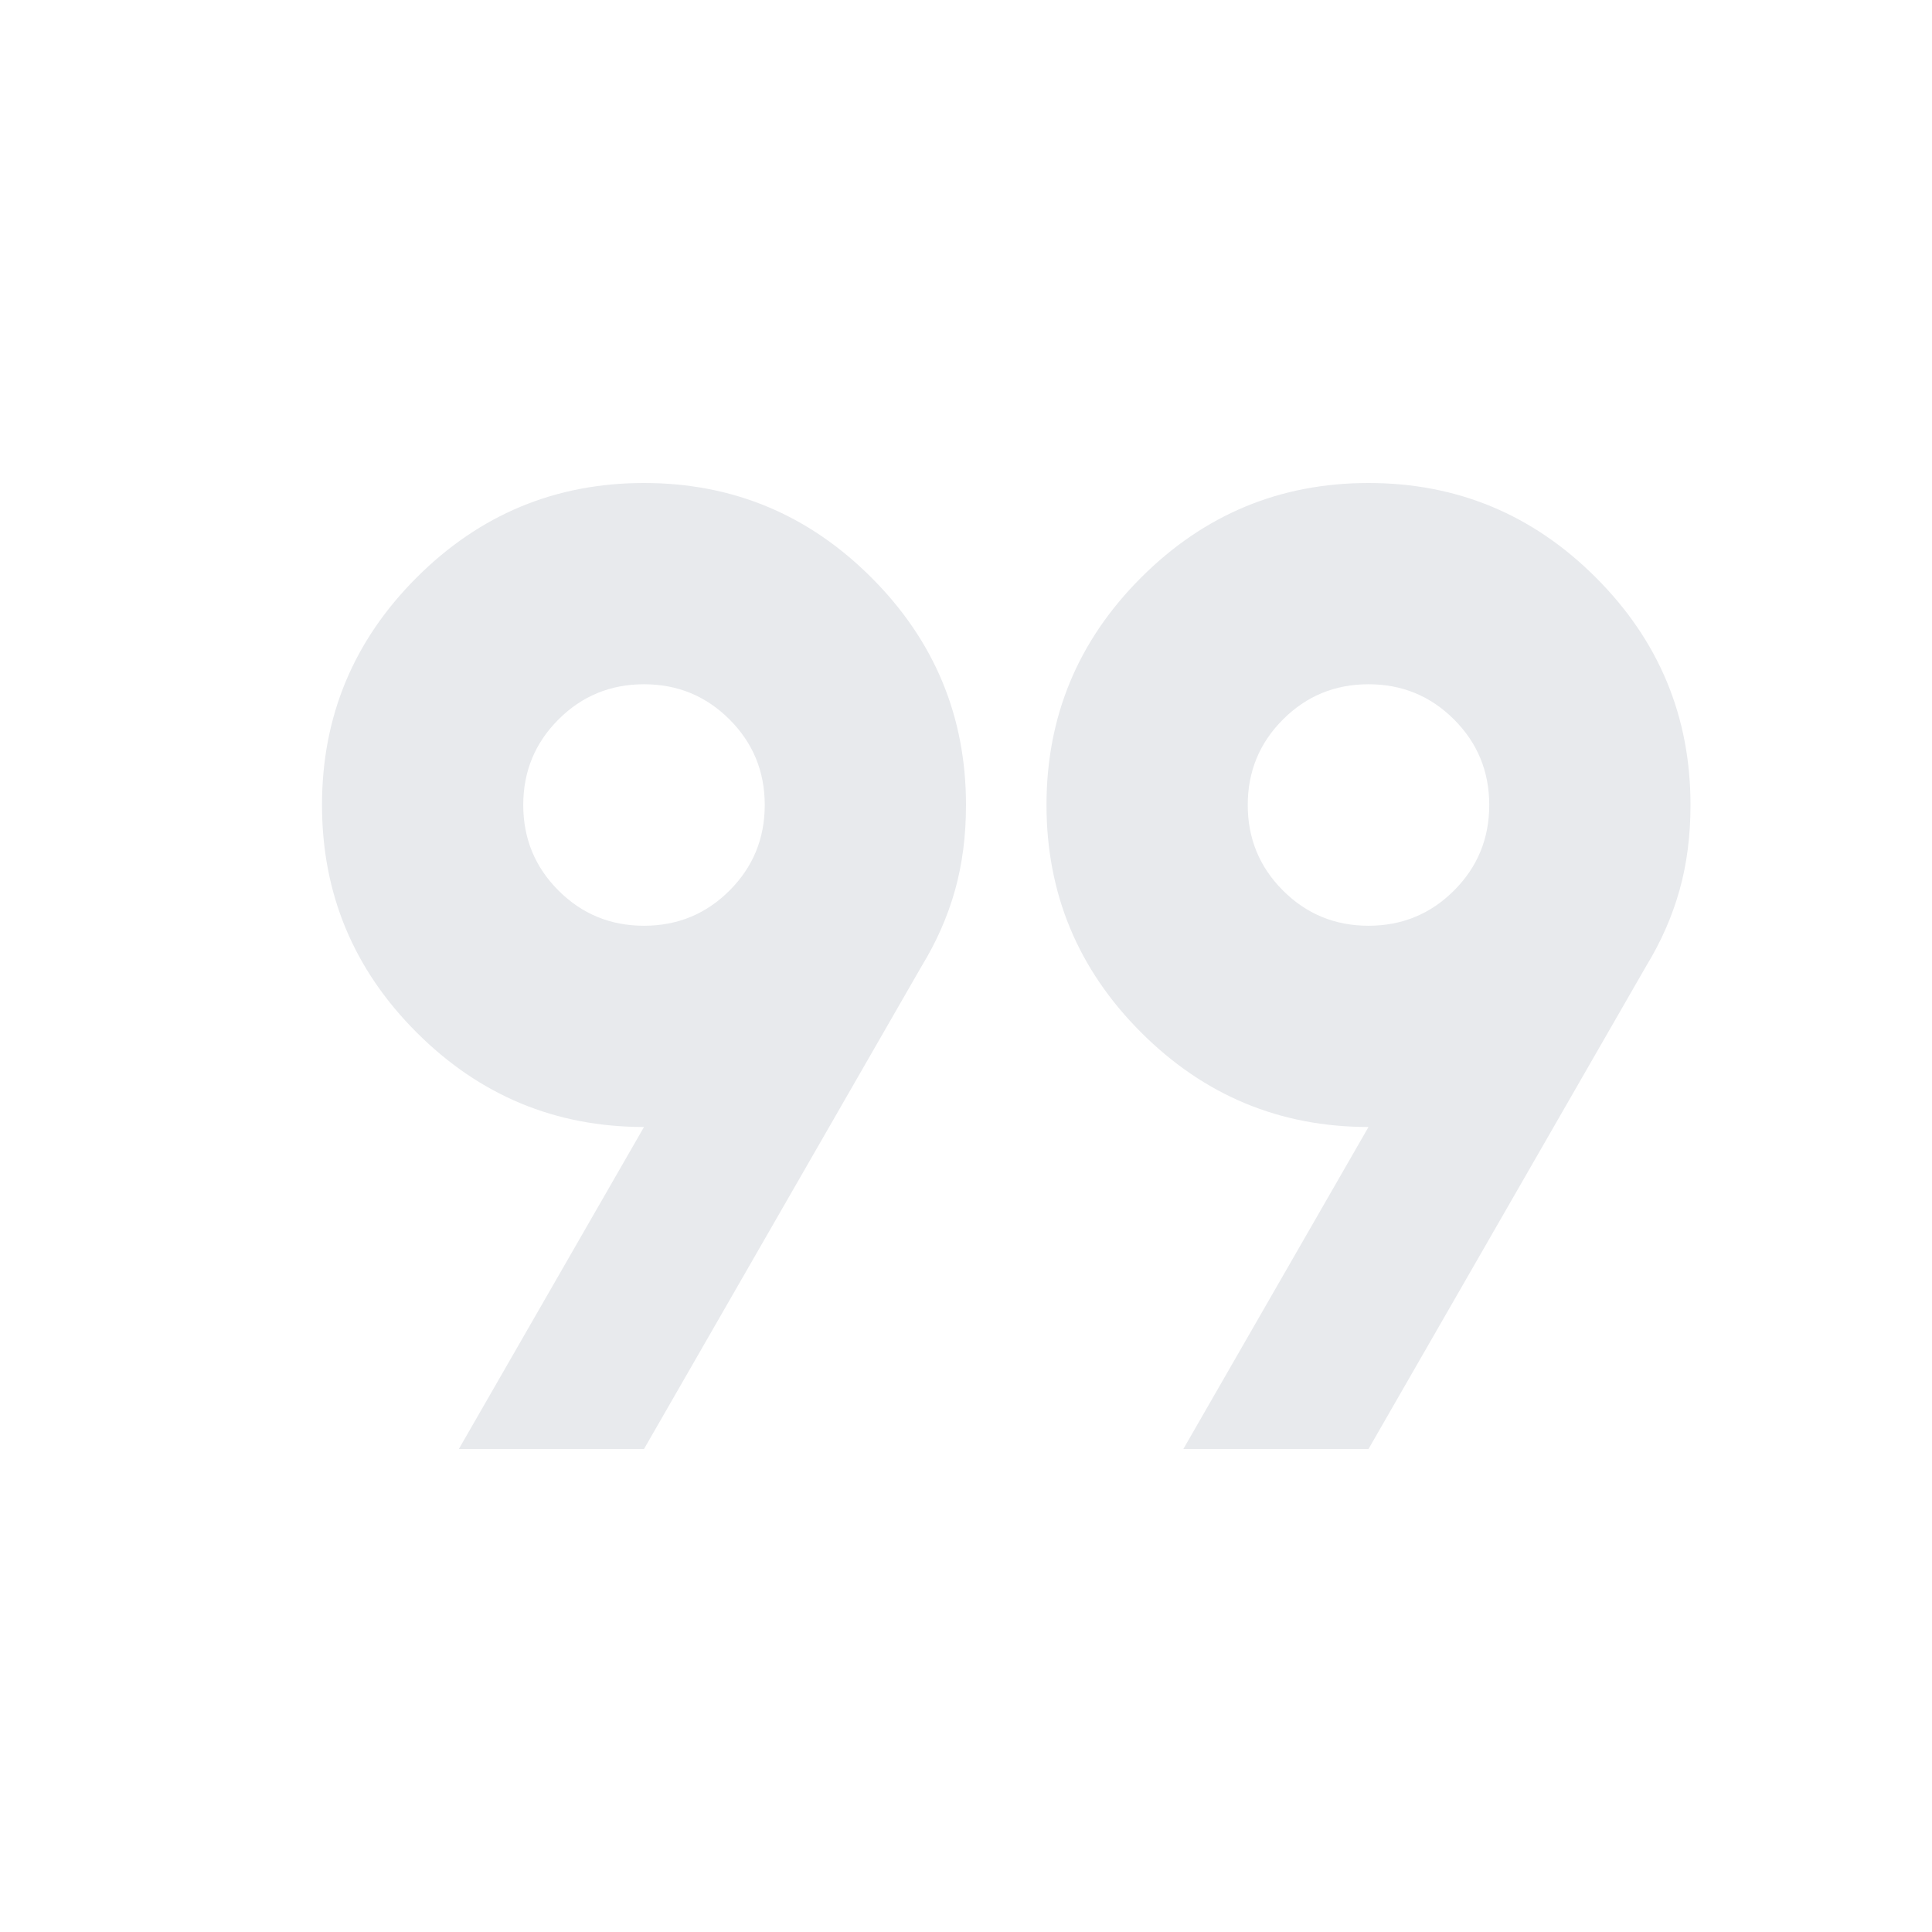
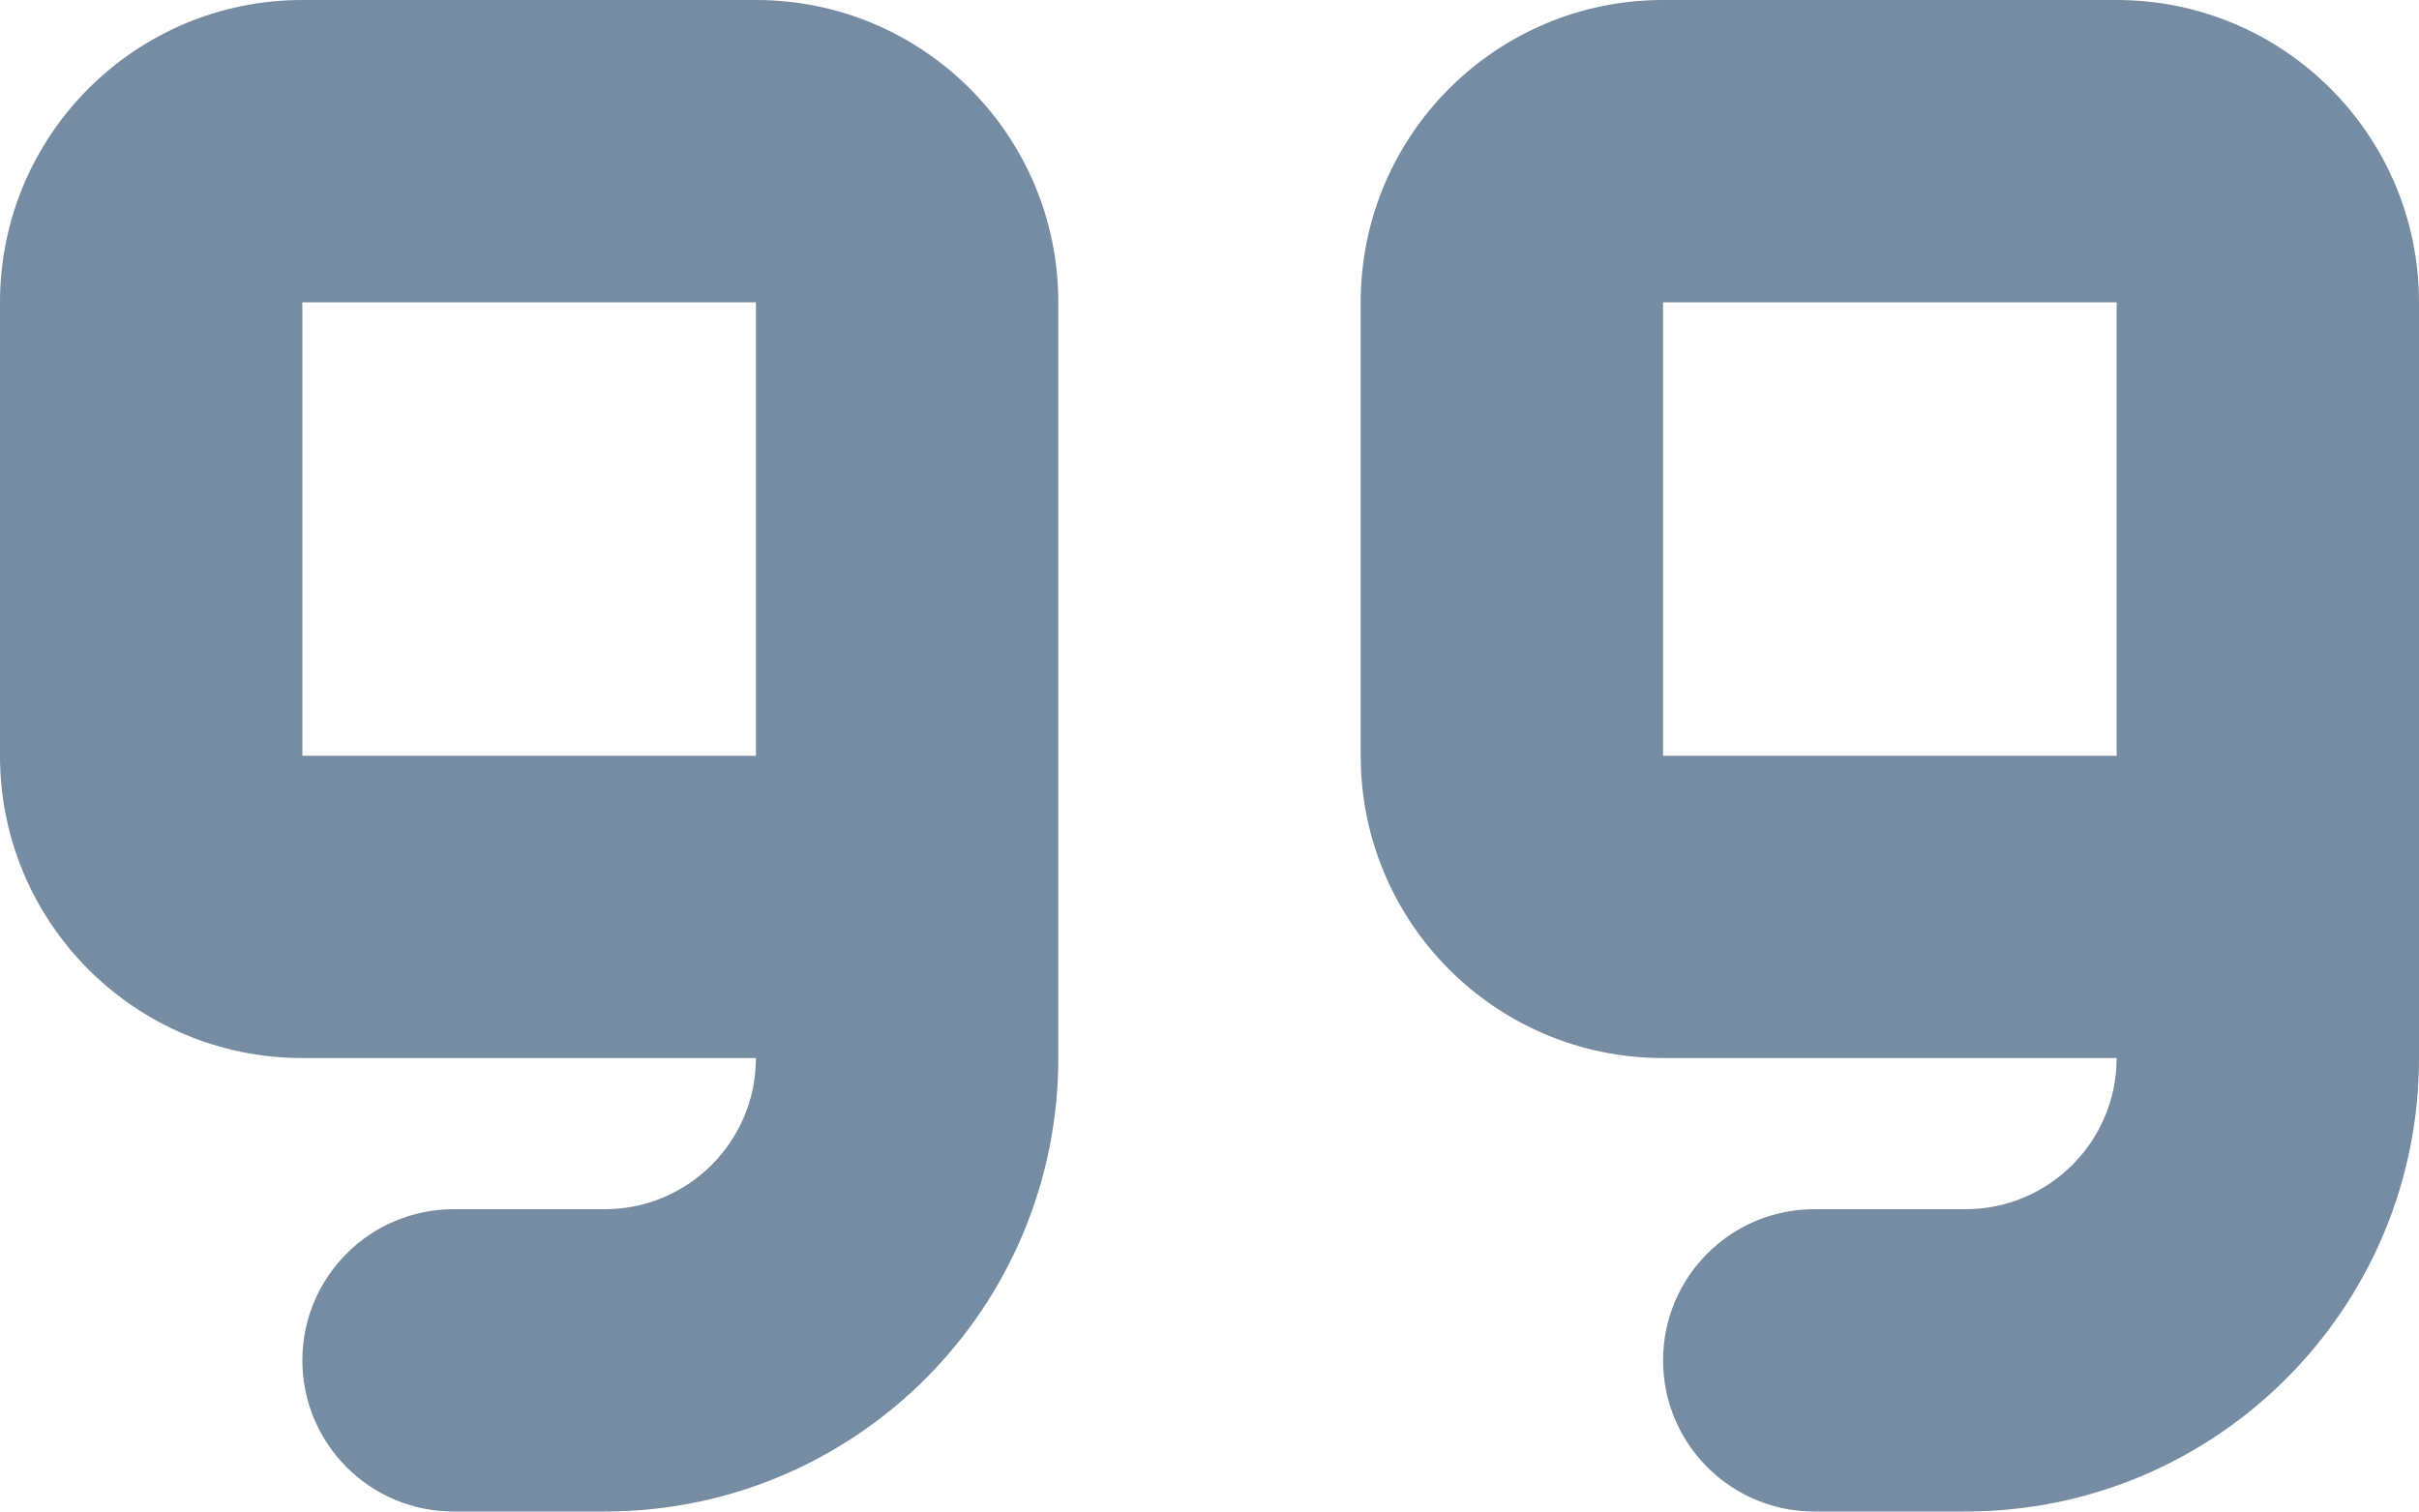
- <svg xmlns="http://www.w3.org/2000/svg" height="24px" viewBox="0 -960 960 960" width="24px" fill="#e8eaed">
-   <path d="m228-240 92-160q-66 0-113-47t-47-113q0-66 47-113t113-47q66 0 113 47t47 113q0 23-5.5 42.5T458-480L320-240h-92Zm360 0 92-160q-66 0-113-47t-47-113q0-66 47-113t113-47q66 0 113 47t47 113q0 23-5.5 42.5T818-480L680-240h-92ZM320-500q25 0 42.5-17.5T380-560q0-25-17.5-42.5T320-620q-25 0-42.5 17.5T260-560q0 25 17.5 42.5T320-500Zm360 0q25 0 42.5-17.5T740-560q0-25-17.5-42.5T680-620q-25 0-42.5 17.5T620-560q0 25 17.5 42.5T680-500Zm0-60Zm-360 0Z" />
+ <svg xmlns="http://www.w3.org/2000/svg" id="meteor-icon-kit__regular-quote" viewBox="0 0 16 10" fill="none">
+   <path fill-rule="evenodd" clip-rule="evenodd" d="M16 2V7C16 8.657 14.657 10 13 10H12C11.448 10 11 9.552 11 9C11 8.448 11.448 8 12 8H13C13.552 8 14 7.552 14 7H11C9.895 7 9 6.105 9 5V2C9 0.895 9.895 0 11 0H14C15.105 0 16 0.895 16 2zM7 2V7C7 8.657 5.657 10 4 10H3C2.448 10 2 9.552 2 9C2 8.448 2.448 8 3 8H4C4.552 8 5 7.552 5 7H2C0.895 7 0 6.105 0 5V2C0 0.895 0.895 0 2 0H5C6.105 0 7 0.895 7 2zM5 5V2H2V5H5zM11 2V5H14V2H11z" fill="#758CA3" />
</svg>
